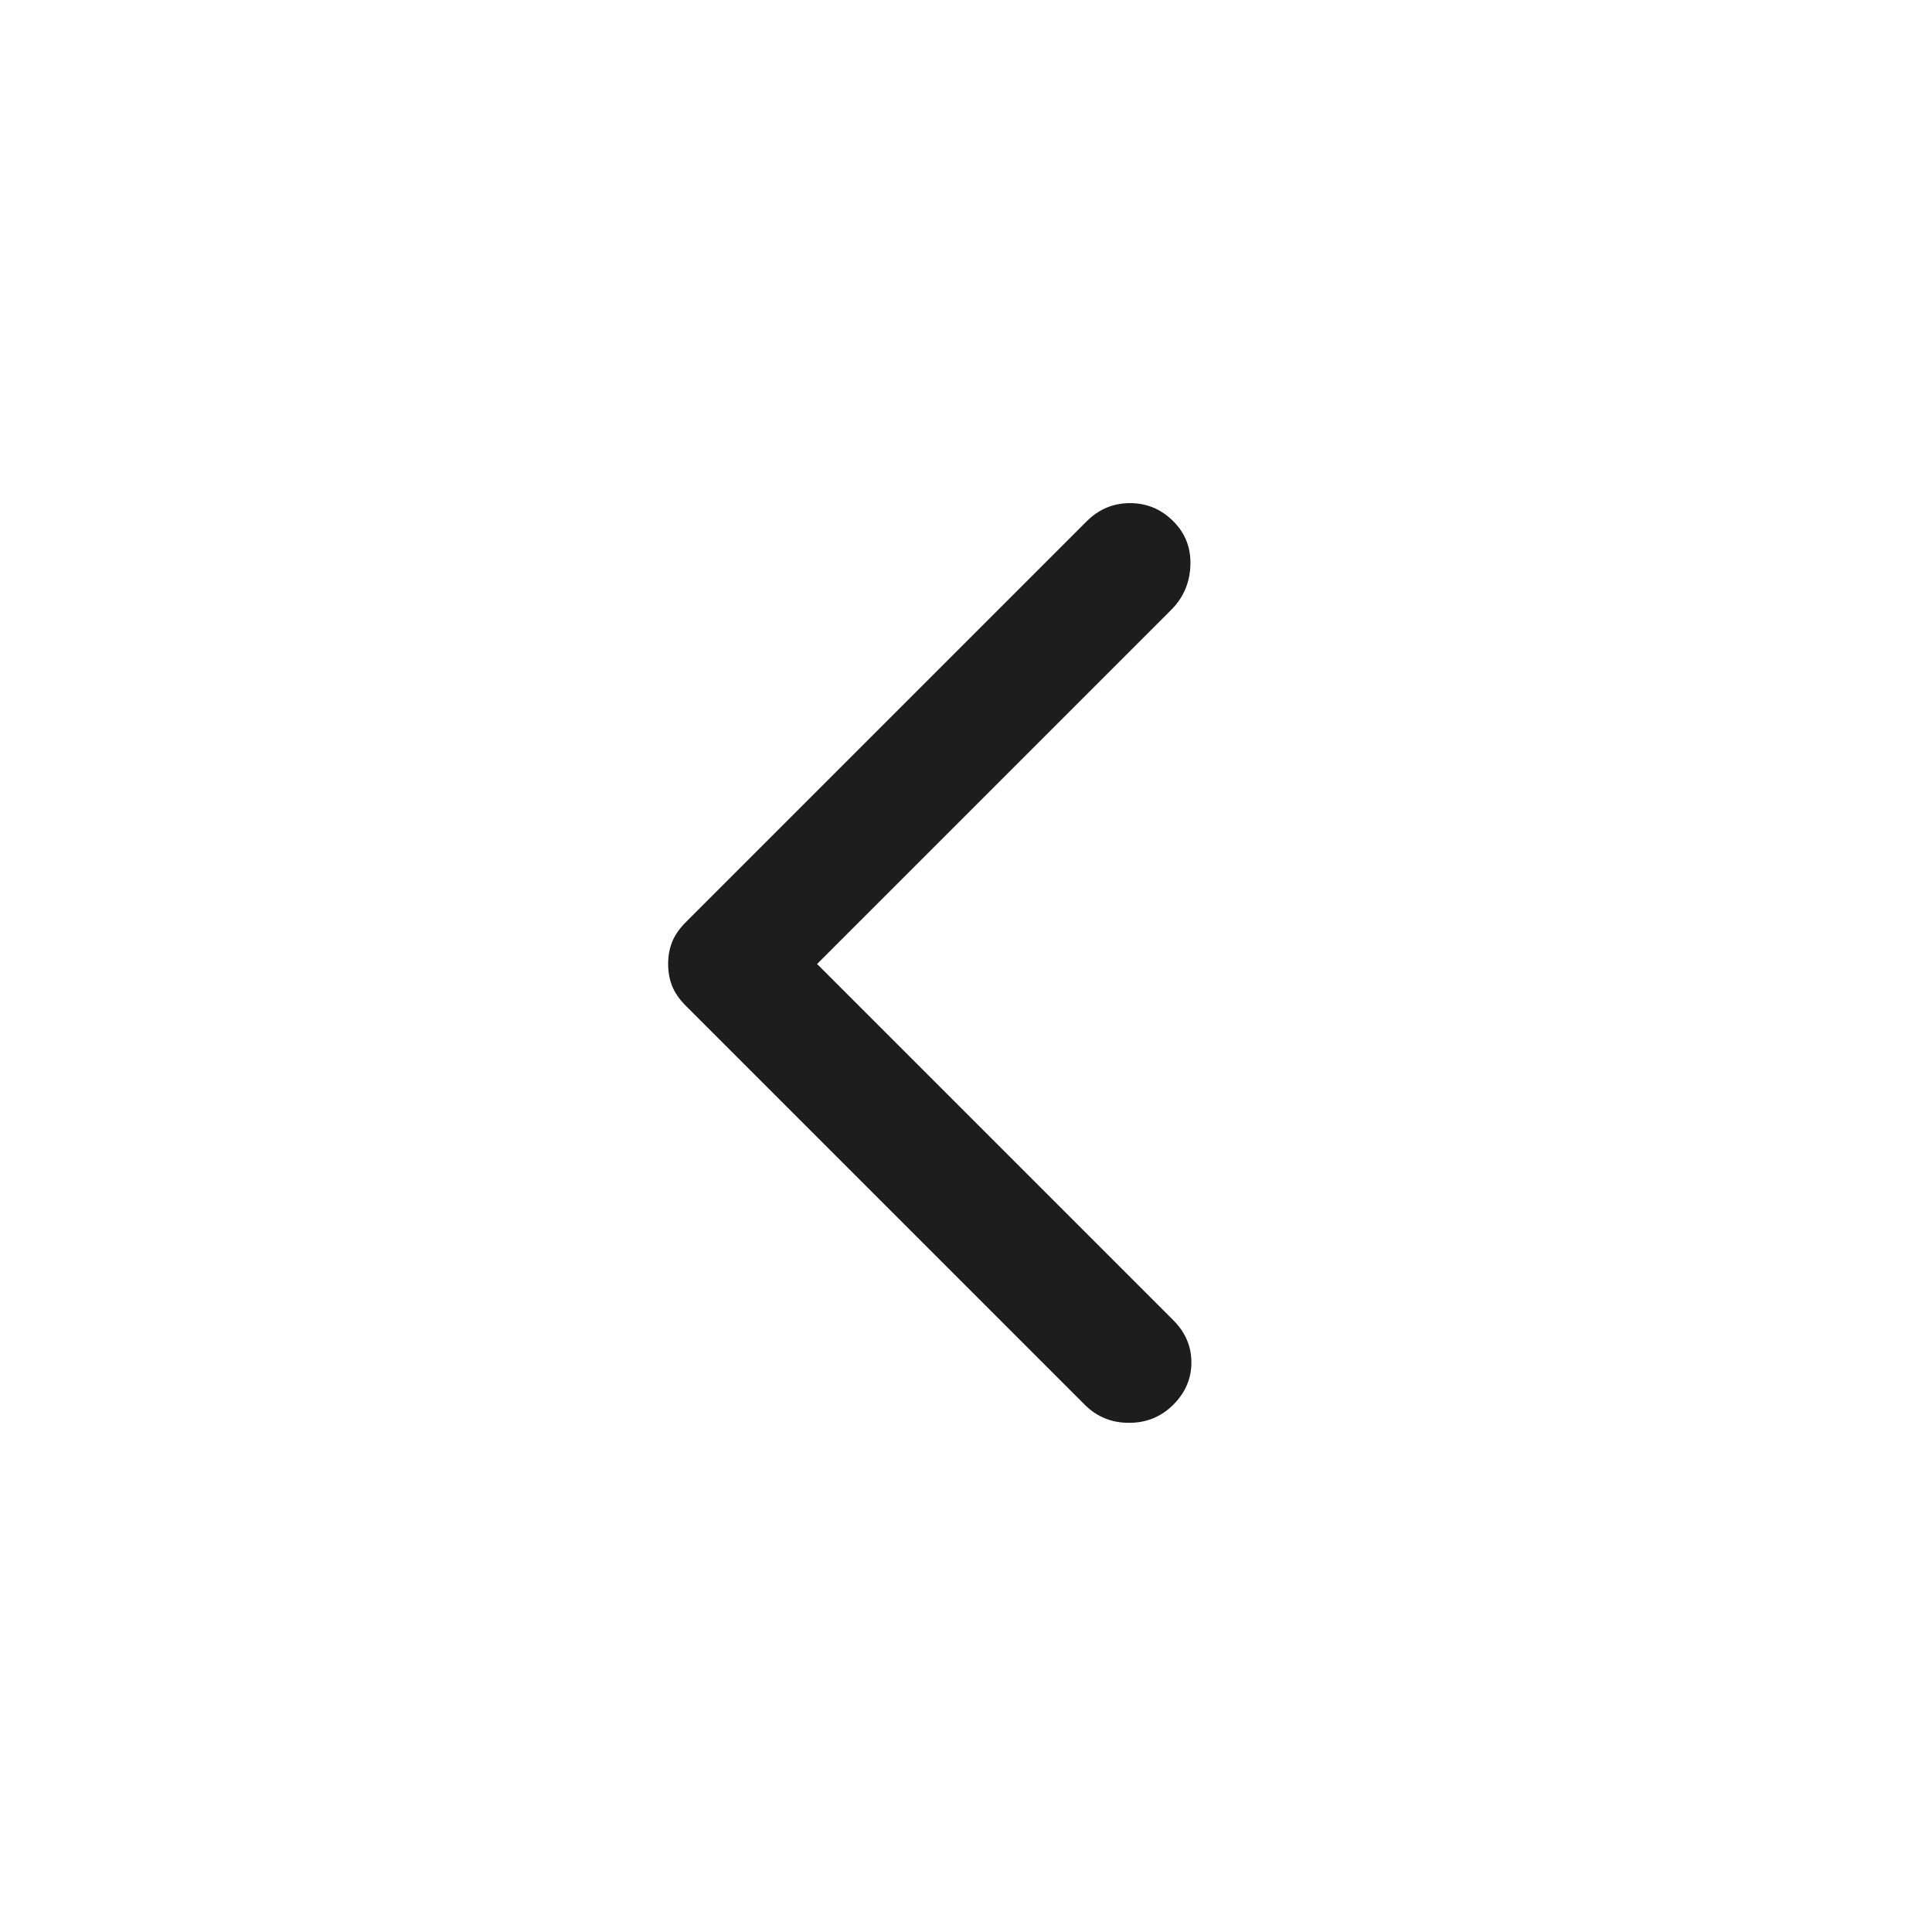
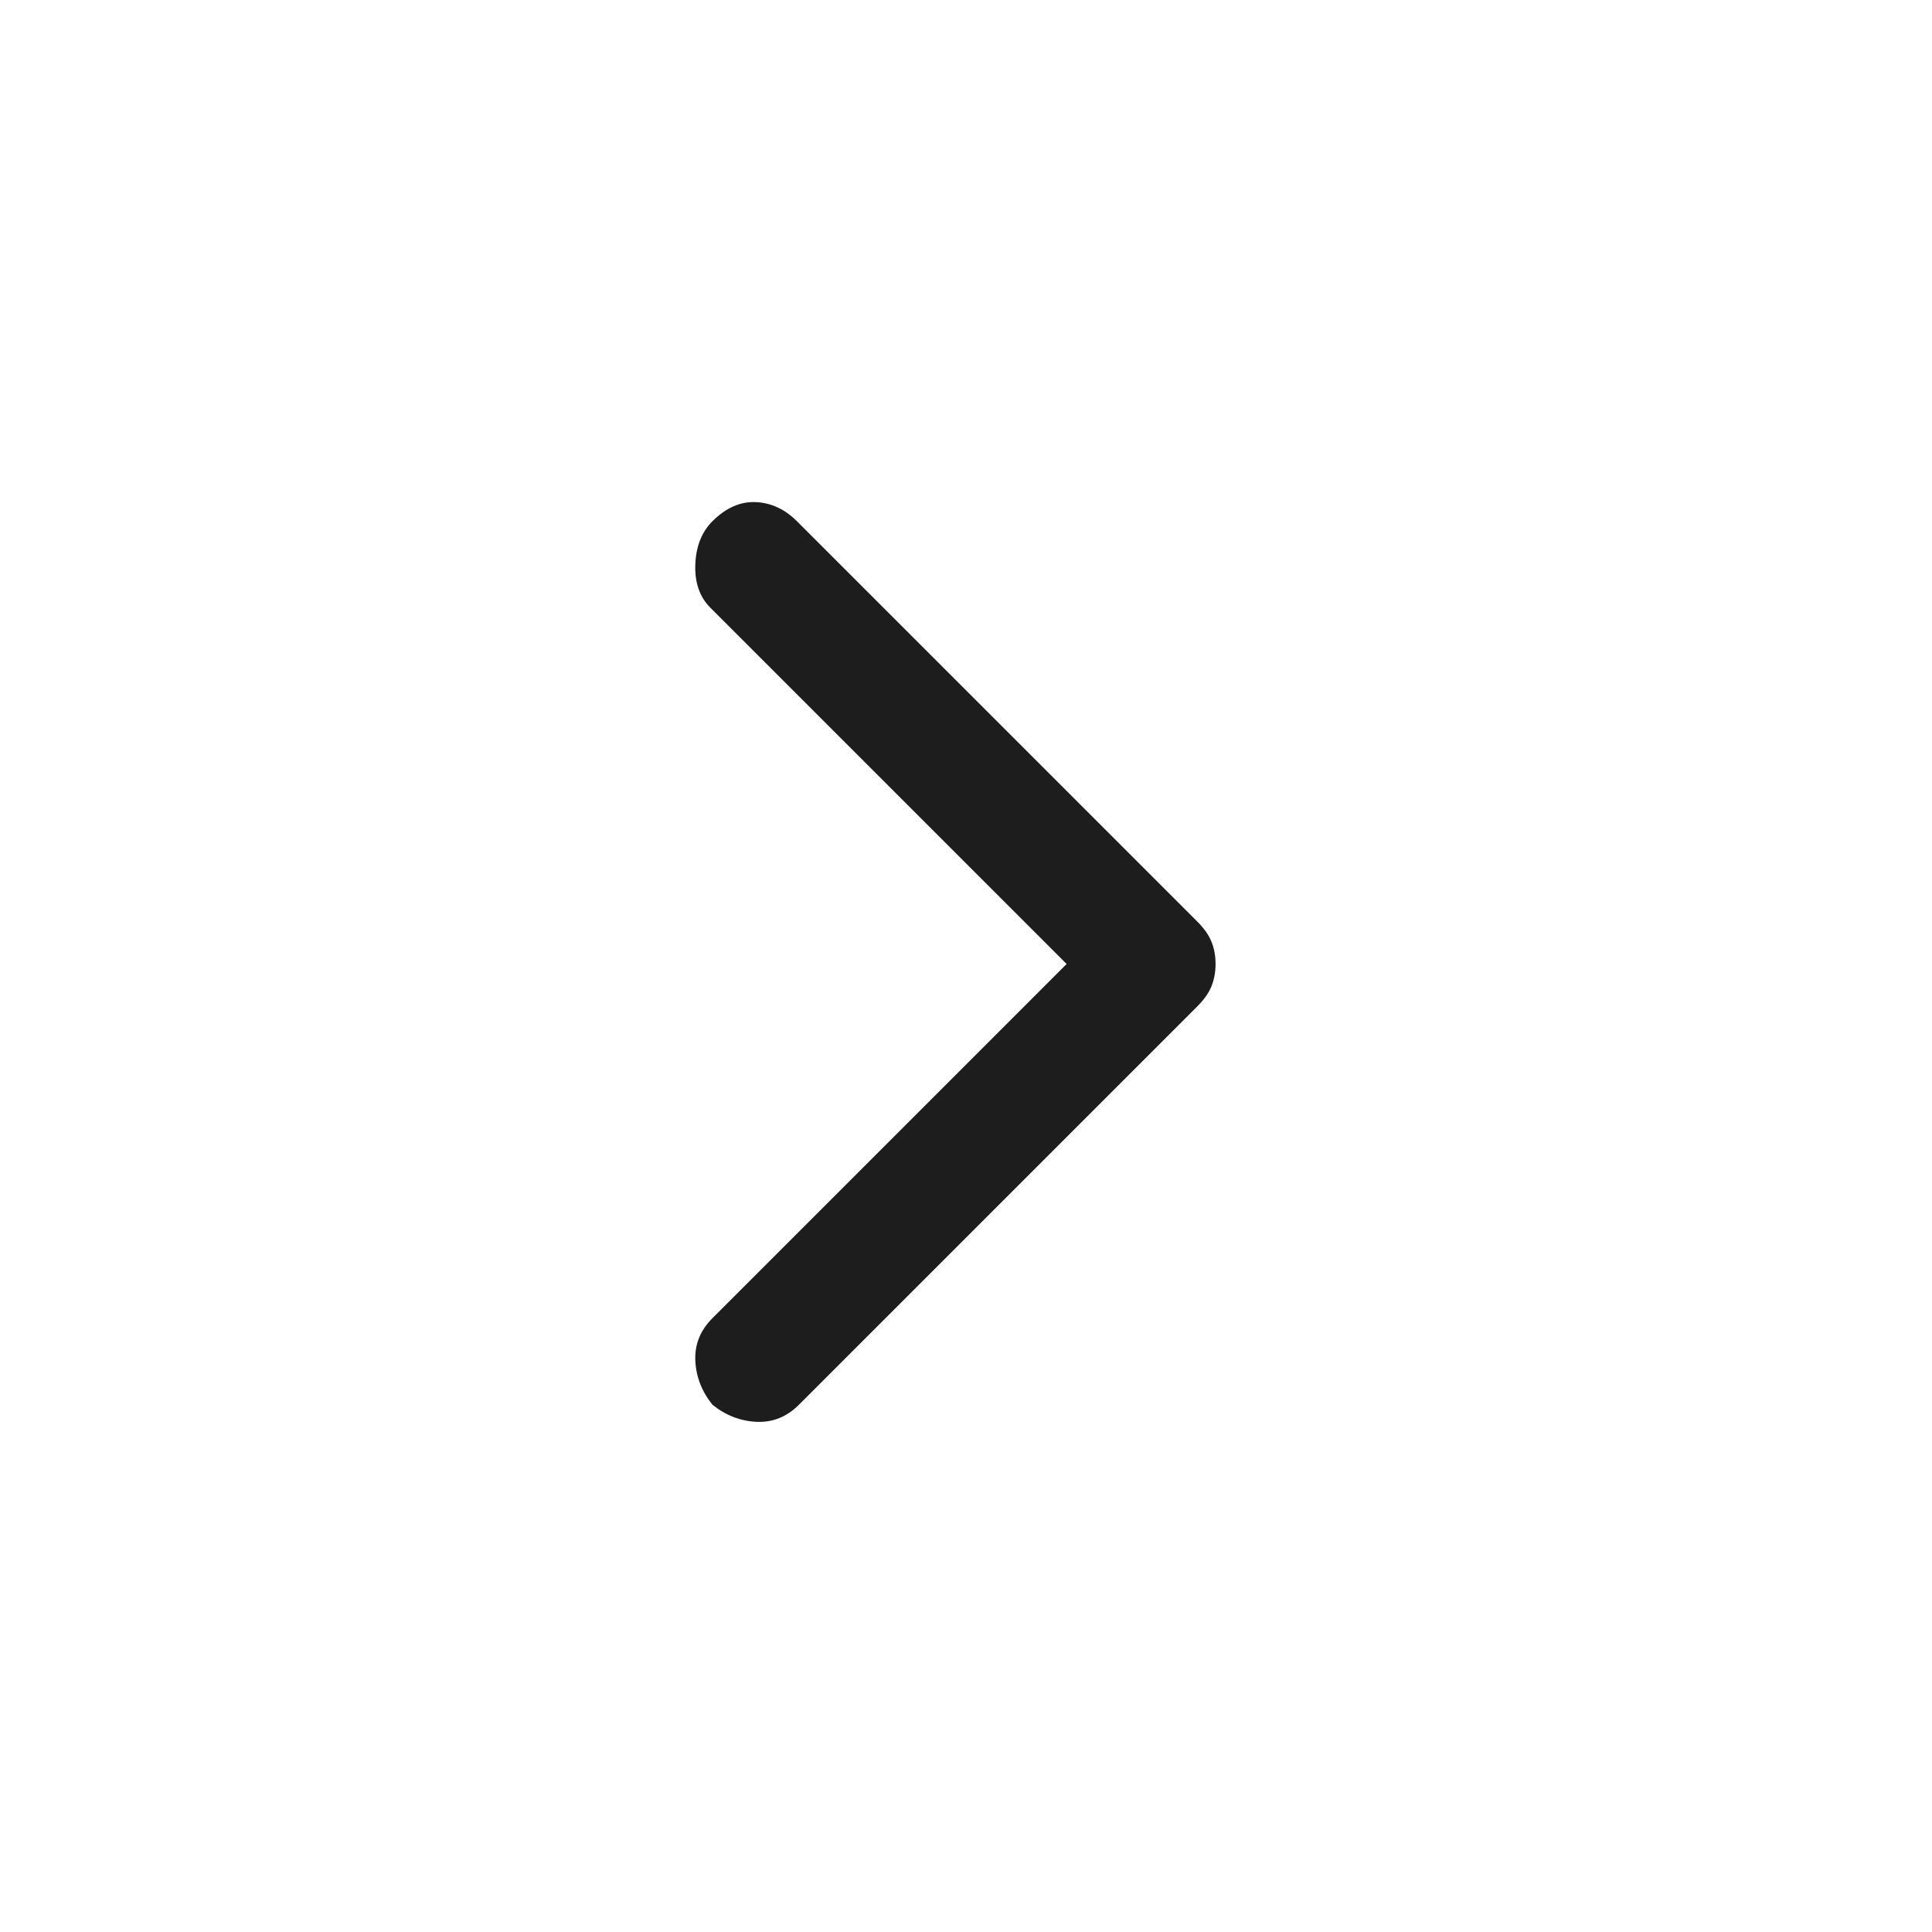
<svg xmlns="http://www.w3.org/2000/svg" width="48" height="48" viewBox="0 0 48 48" fill="none">
-   <path d="M26.95 34.9L17.05 25C16.883 24.833 16.767 24.667 16.7 24.5C16.633 24.333 16.6 24.15 16.6 23.95C16.6 23.75 16.633 23.567 16.7 23.4C16.767 23.233 16.883 23.067 17.05 22.9L27 12.95C27.3 12.65 27.658 12.5 28.075 12.5C28.492 12.5 28.85 12.65 29.15 12.95C29.45 13.25 29.592 13.617 29.575 14.05C29.558 14.483 29.4 14.85 29.1 15.15L20.3 23.95L29.15 32.8C29.45 33.1 29.6 33.45 29.6 33.85C29.6 34.25 29.45 34.6 29.15 34.9C28.85 35.2 28.483 35.35 28.05 35.35C27.617 35.35 27.25 35.2 26.95 34.9Z" fill="#1D1D1D" />
+   <path d="M17.7 34.9C17.433 34.567 17.292 34.2 17.275 33.8C17.258 33.4 17.4 33.05 17.7 32.75L26.5 23.95L17.65 15.1C17.383 14.833 17.258 14.475 17.275 14.025C17.292 13.575 17.433 13.217 17.7 12.95C18.033 12.617 18.392 12.458 18.775 12.475C19.158 12.492 19.5 12.65 19.8 12.95L29.75 22.9C29.917 23.067 30.033 23.233 30.1 23.4C30.167 23.567 30.2 23.75 30.2 23.95C30.2 24.15 30.167 24.333 30.1 24.5C30.033 24.667 29.917 24.833 29.75 25L19.85 34.9C19.55 35.2 19.2 35.342 18.8 35.325C18.4 35.308 18.033 35.167 17.7 34.9Z" fill="#1D1D1D" />
</svg>
